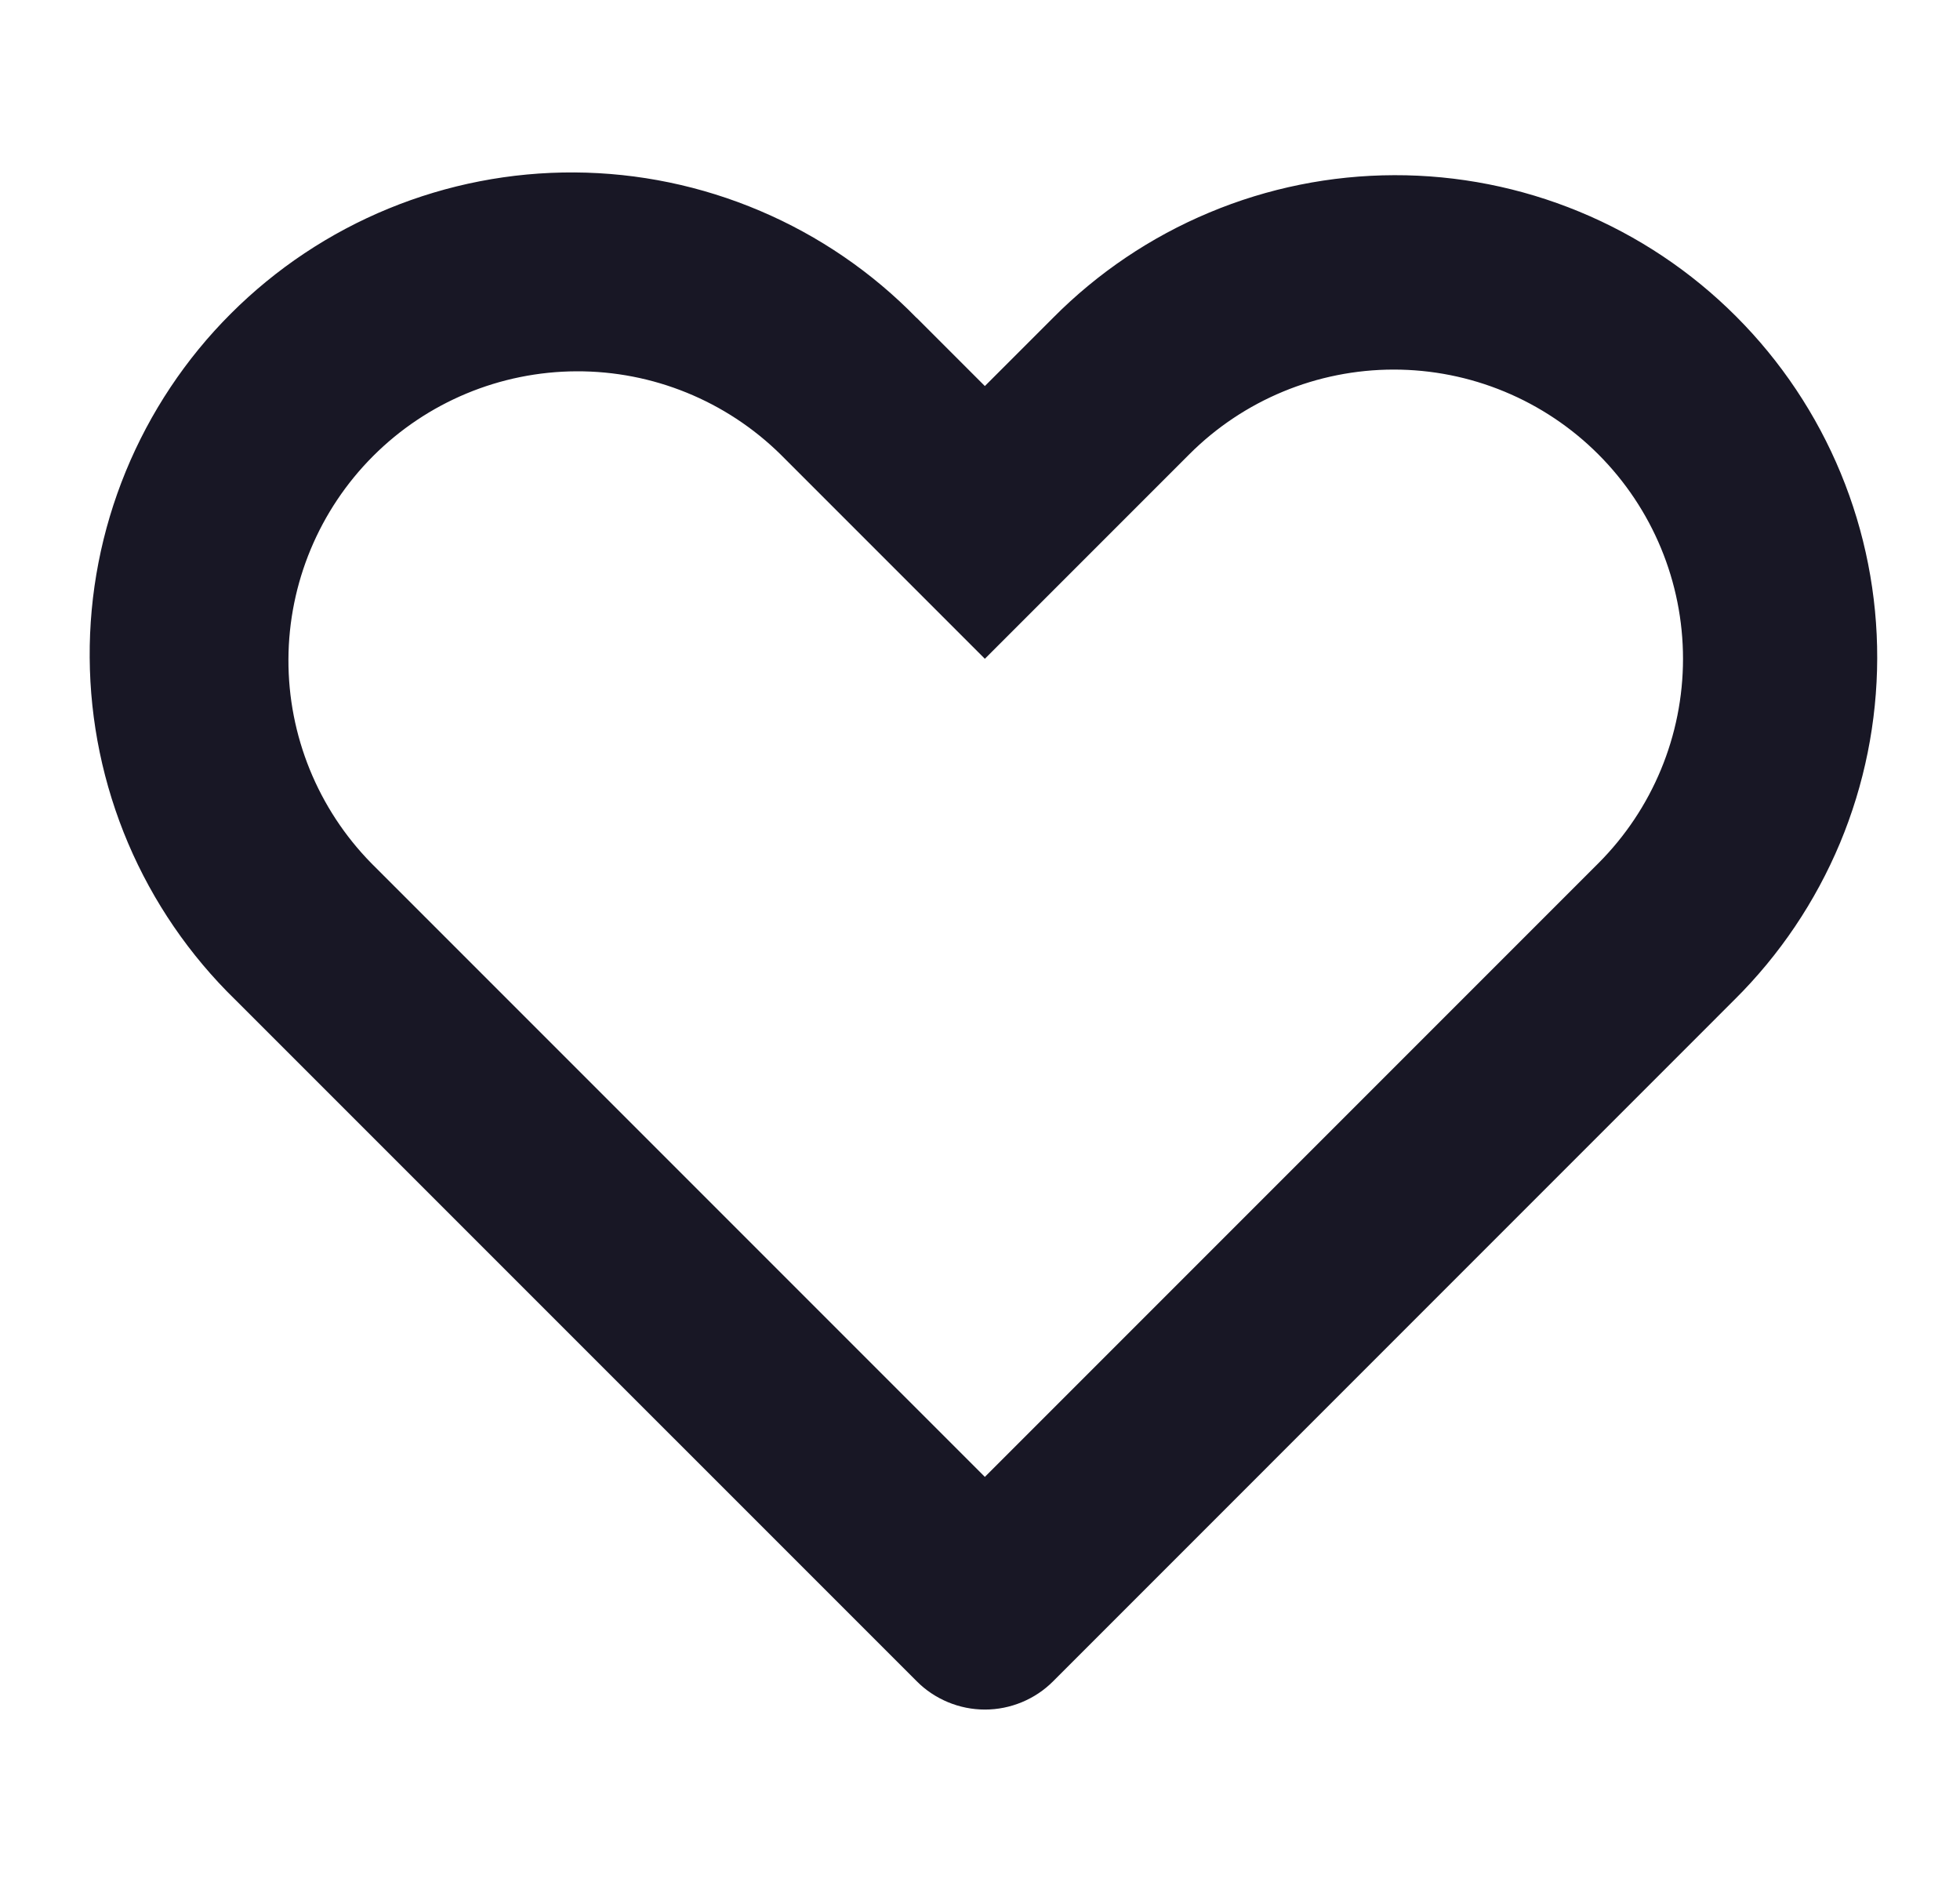
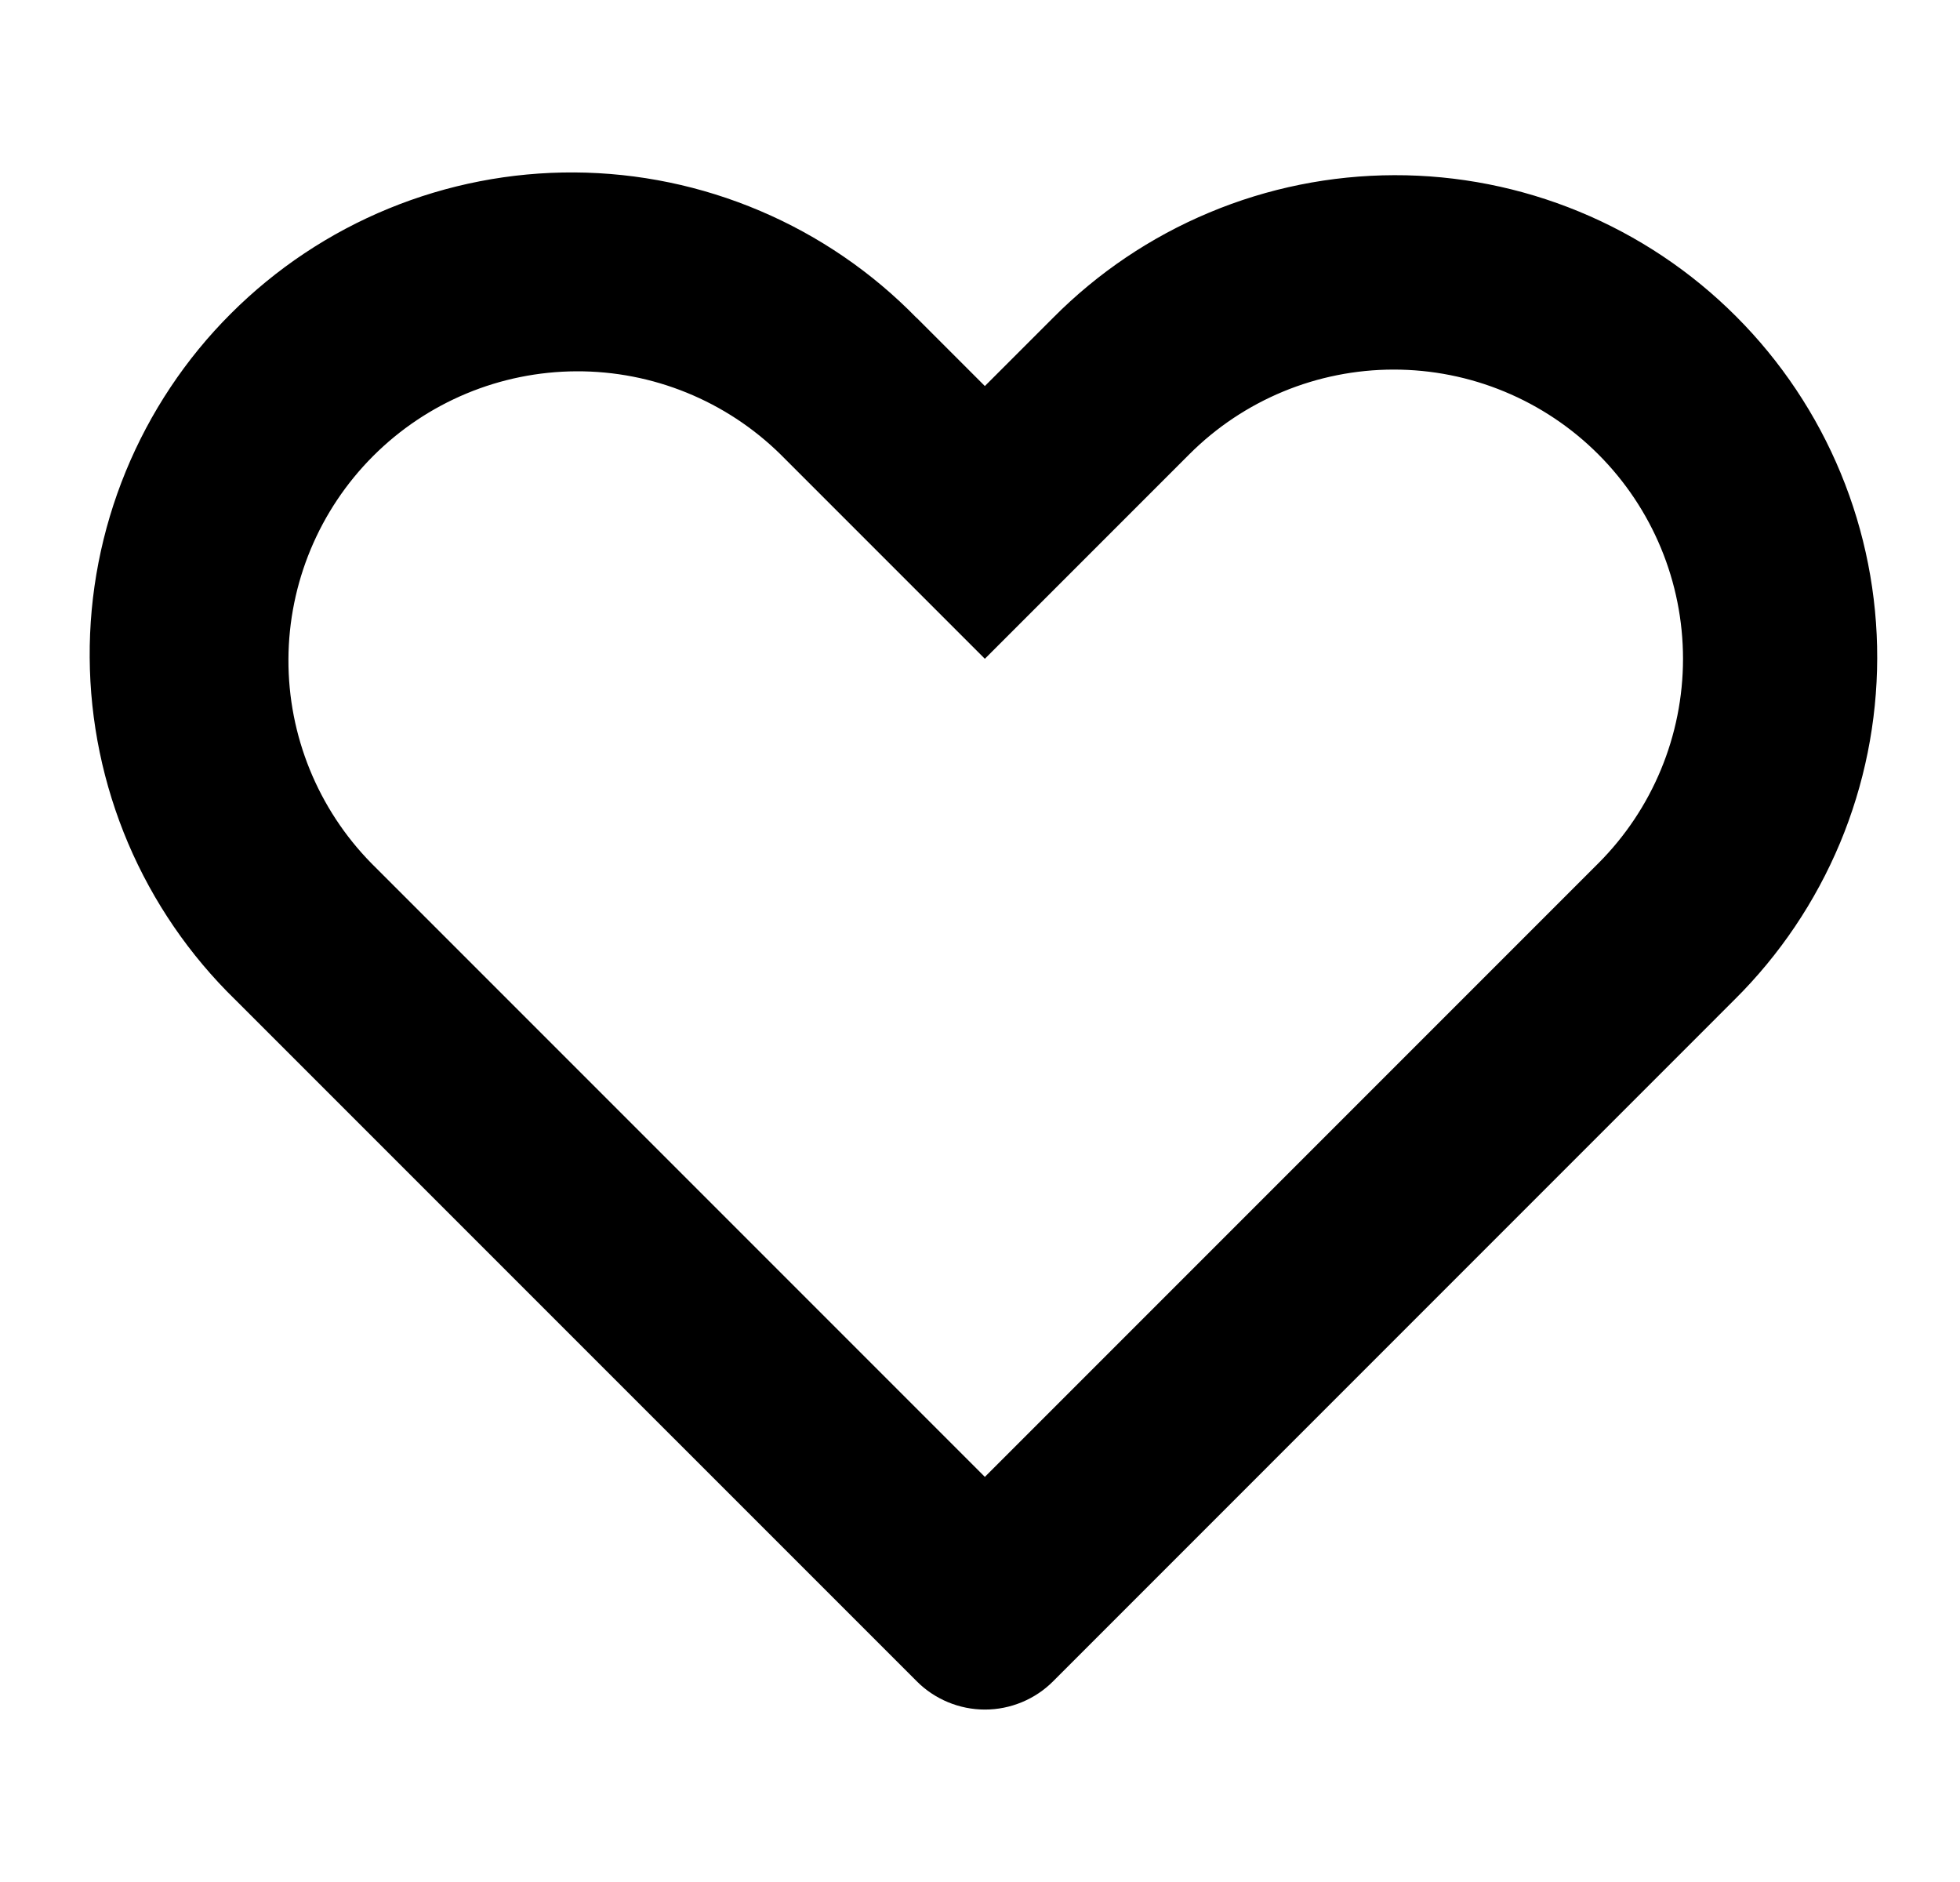
- <svg xmlns="http://www.w3.org/2000/svg" width="25" height="24" viewBox="0 0 25 24" fill="none">
-   <path d="M4.738 11.01L12.562 18.834L20.386 11.01C21.078 10.318 21.467 9.38 21.467 8.401C21.467 7.423 21.078 6.485 20.386 5.793C20.044 5.451 19.637 5.179 19.19 4.994C18.742 4.808 18.262 4.713 17.778 4.713C16.8 4.713 15.862 5.101 15.17 5.793L12.562 8.401L9.955 5.794C9.261 5.112 8.326 4.731 7.353 4.735C6.38 4.739 5.448 5.127 4.76 5.815C4.072 6.503 3.683 7.435 3.679 8.408C3.675 9.381 4.056 10.316 4.738 11.01ZM11.693 4.054L12.562 4.923L13.431 4.054C14.001 3.479 14.679 3.022 15.426 2.71C16.173 2.397 16.974 2.236 17.784 2.234C18.593 2.232 19.395 2.39 20.143 2.699C20.892 3.008 21.572 3.462 22.144 4.035C22.716 4.607 23.17 5.287 23.479 6.035C23.788 6.783 23.946 7.585 23.944 8.395C23.942 9.204 23.781 10.005 23.469 10.752C23.156 11.499 22.7 12.177 22.125 12.747L13.433 21.44C13.319 21.555 13.183 21.645 13.034 21.707C12.884 21.769 12.725 21.801 12.563 21.801C12.401 21.801 12.241 21.769 12.092 21.707C11.943 21.645 11.807 21.555 11.693 21.44L3 12.748C2.417 12.18 1.953 11.502 1.634 10.753C1.316 10.004 1.149 9.2 1.144 8.386C1.138 7.572 1.295 6.765 1.604 6.012C1.913 5.26 2.368 4.575 2.944 4C3.519 3.425 4.203 2.969 4.956 2.66C5.709 2.351 6.515 2.194 7.329 2.199C8.143 2.204 8.948 2.371 9.697 2.69C10.445 3.008 11.124 3.472 11.692 4.055L11.693 4.054Z" fill="#181725" />
+ <svg xmlns="http://www.w3.org/2000/svg" width="25" height="24" viewBox="0 0 25 24" fill="currentColor">
+   <path d="M4.738 11.01L12.562 18.834L20.386 11.01C21.078 10.318 21.467 9.38 21.467 8.401C21.467 7.423 21.078 6.485 20.386 5.793C20.044 5.451 19.637 5.179 19.19 4.994C18.742 4.808 18.262 4.713 17.778 4.713C16.8 4.713 15.862 5.101 15.17 5.793L12.562 8.401L9.955 5.794C9.261 5.112 8.326 4.731 7.353 4.735C6.38 4.739 5.448 5.127 4.76 5.815C4.072 6.503 3.683 7.435 3.679 8.408C3.675 9.381 4.056 10.316 4.738 11.01ZM11.693 4.054L12.562 4.923L13.431 4.054C14.001 3.479 14.679 3.022 15.426 2.71C16.173 2.397 16.974 2.236 17.784 2.234C18.593 2.232 19.395 2.39 20.143 2.699C20.892 3.008 21.572 3.462 22.144 4.035C22.716 4.607 23.17 5.287 23.479 6.035C23.788 6.783 23.946 7.585 23.944 8.395C23.942 9.204 23.781 10.005 23.469 10.752C23.156 11.499 22.7 12.177 22.125 12.747L13.433 21.44C13.319 21.555 13.183 21.645 13.034 21.707C12.884 21.769 12.725 21.801 12.563 21.801C12.401 21.801 12.241 21.769 12.092 21.707C11.943 21.645 11.807 21.555 11.693 21.44L3 12.748C2.417 12.18 1.953 11.502 1.634 10.753C1.316 10.004 1.149 9.2 1.144 8.386C1.138 7.572 1.295 6.765 1.604 6.012C1.913 5.26 2.368 4.575 2.944 4C3.519 3.425 4.203 2.969 4.956 2.66C5.709 2.351 6.515 2.194 7.329 2.199C8.143 2.204 8.948 2.371 9.697 2.69C10.445 3.008 11.124 3.472 11.692 4.055L11.693 4.054Z" fill="currentColor" />
</svg>
